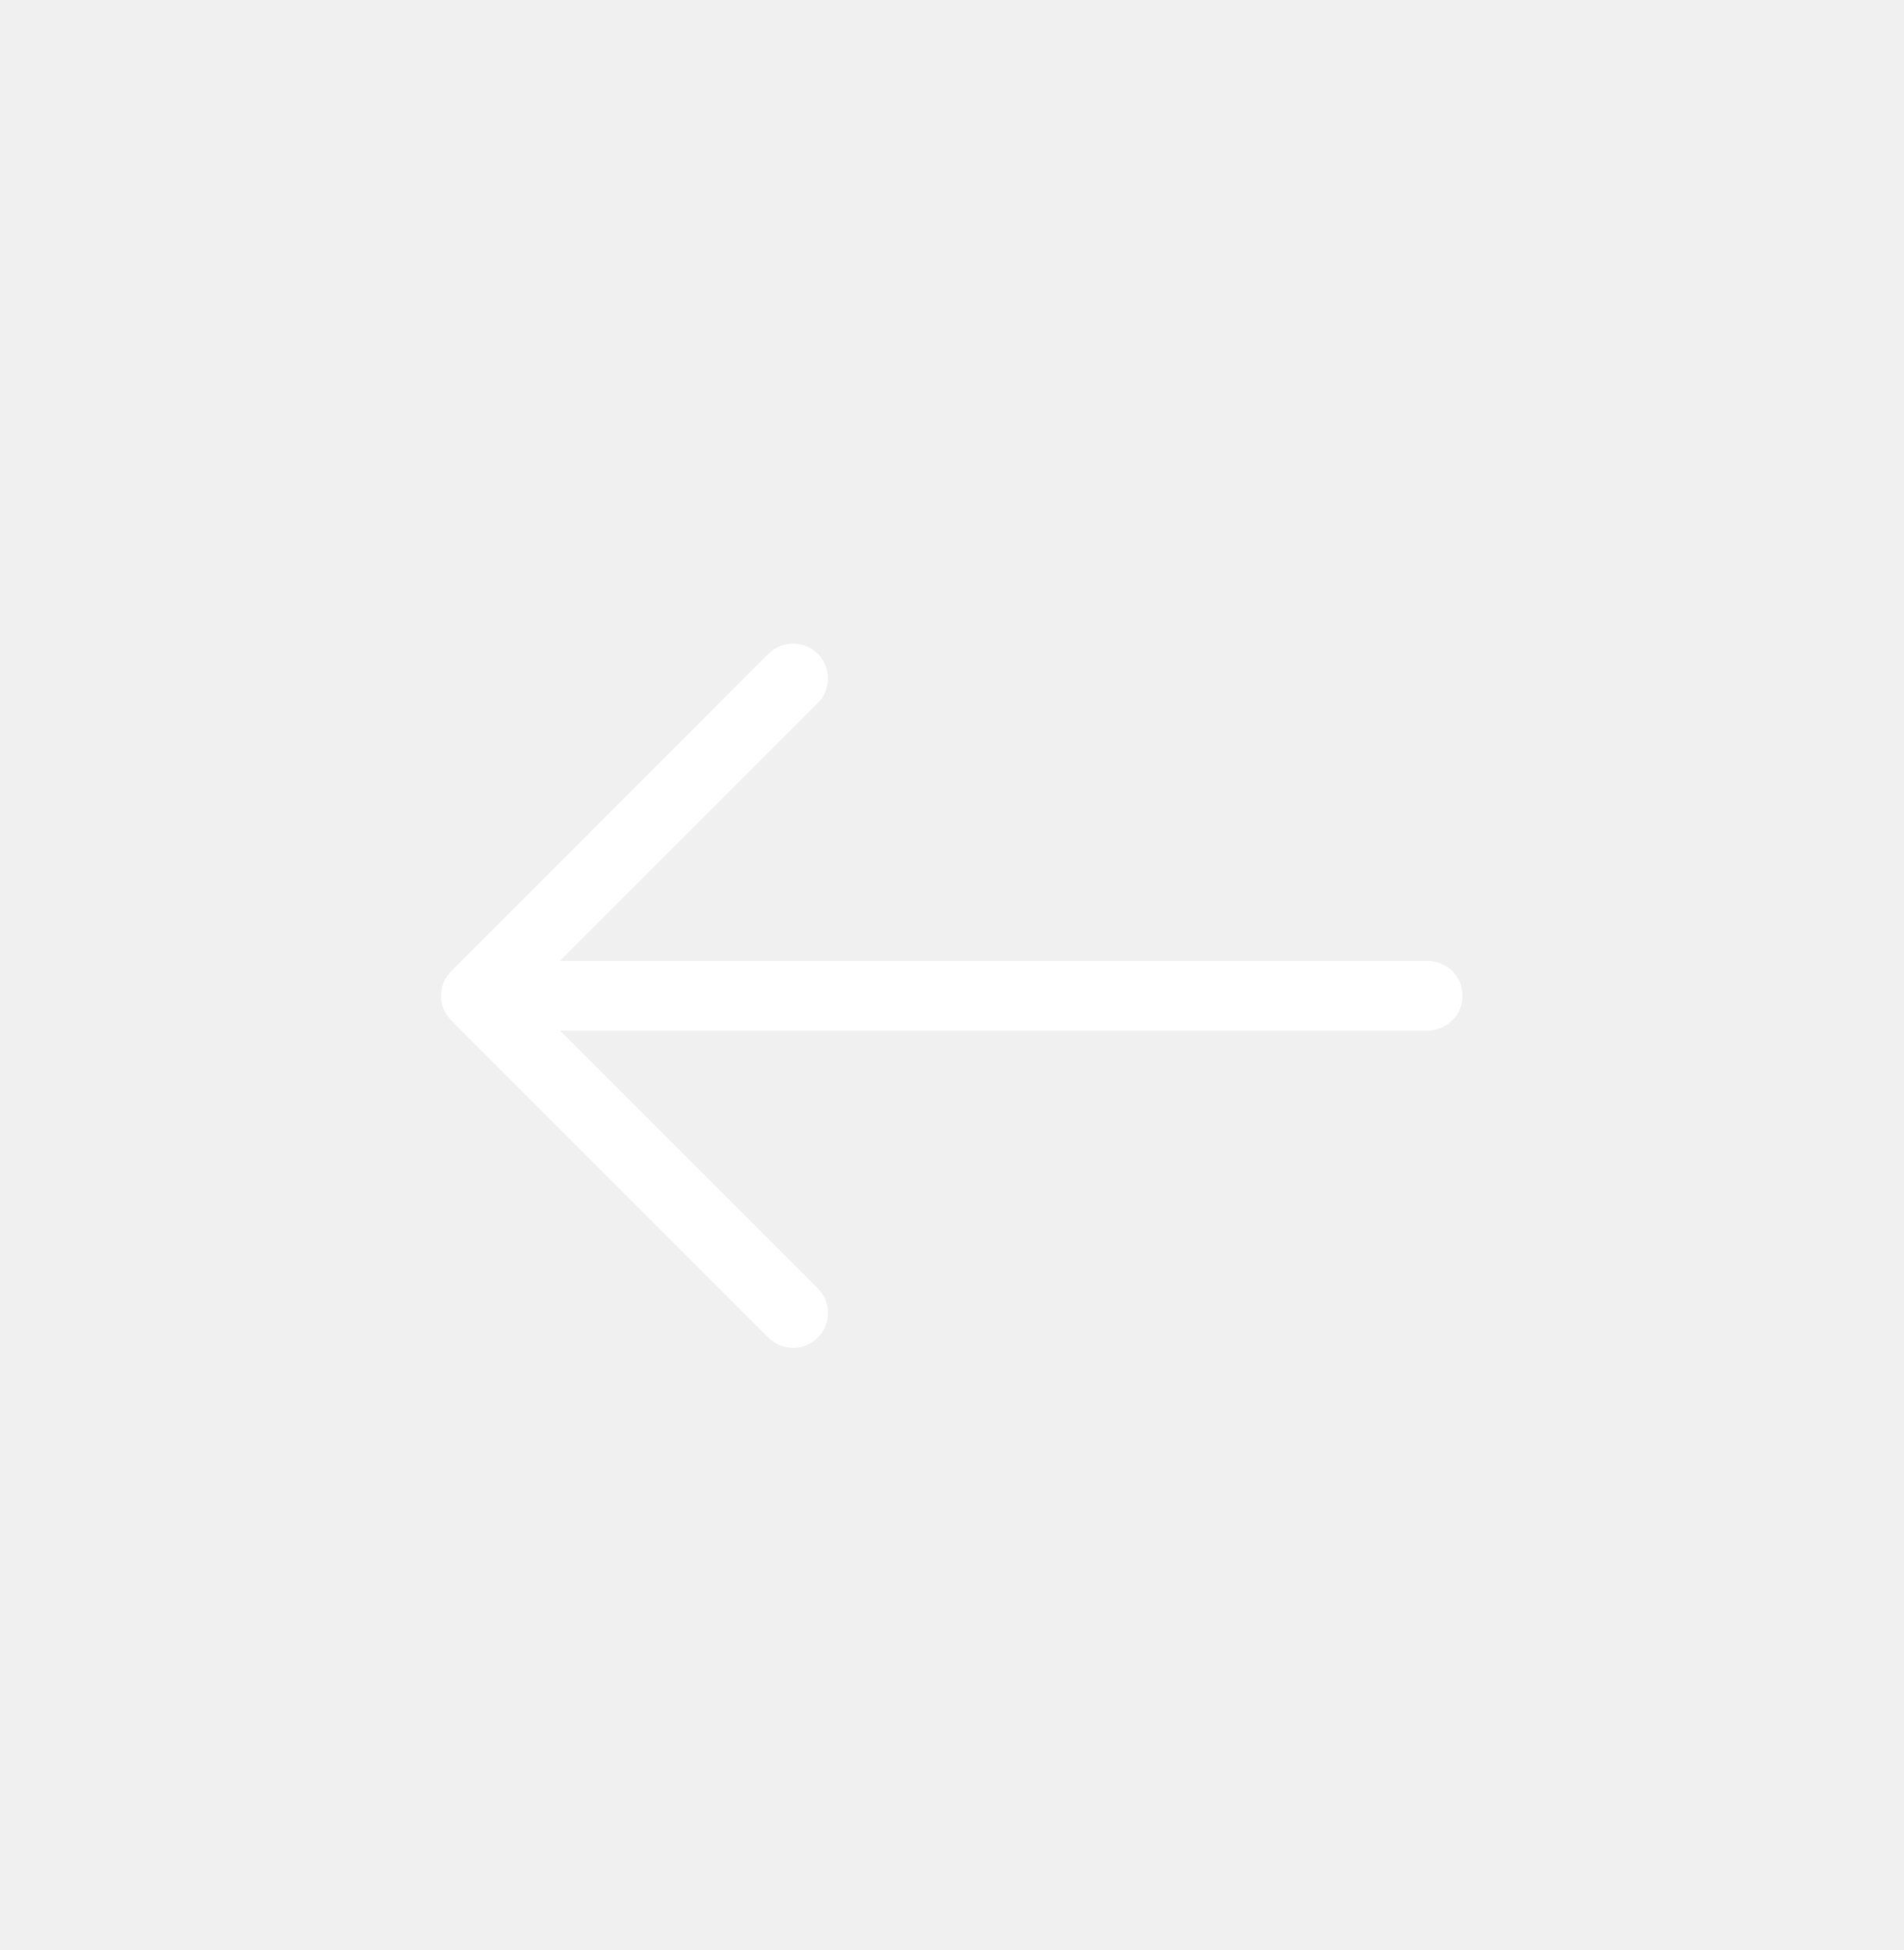
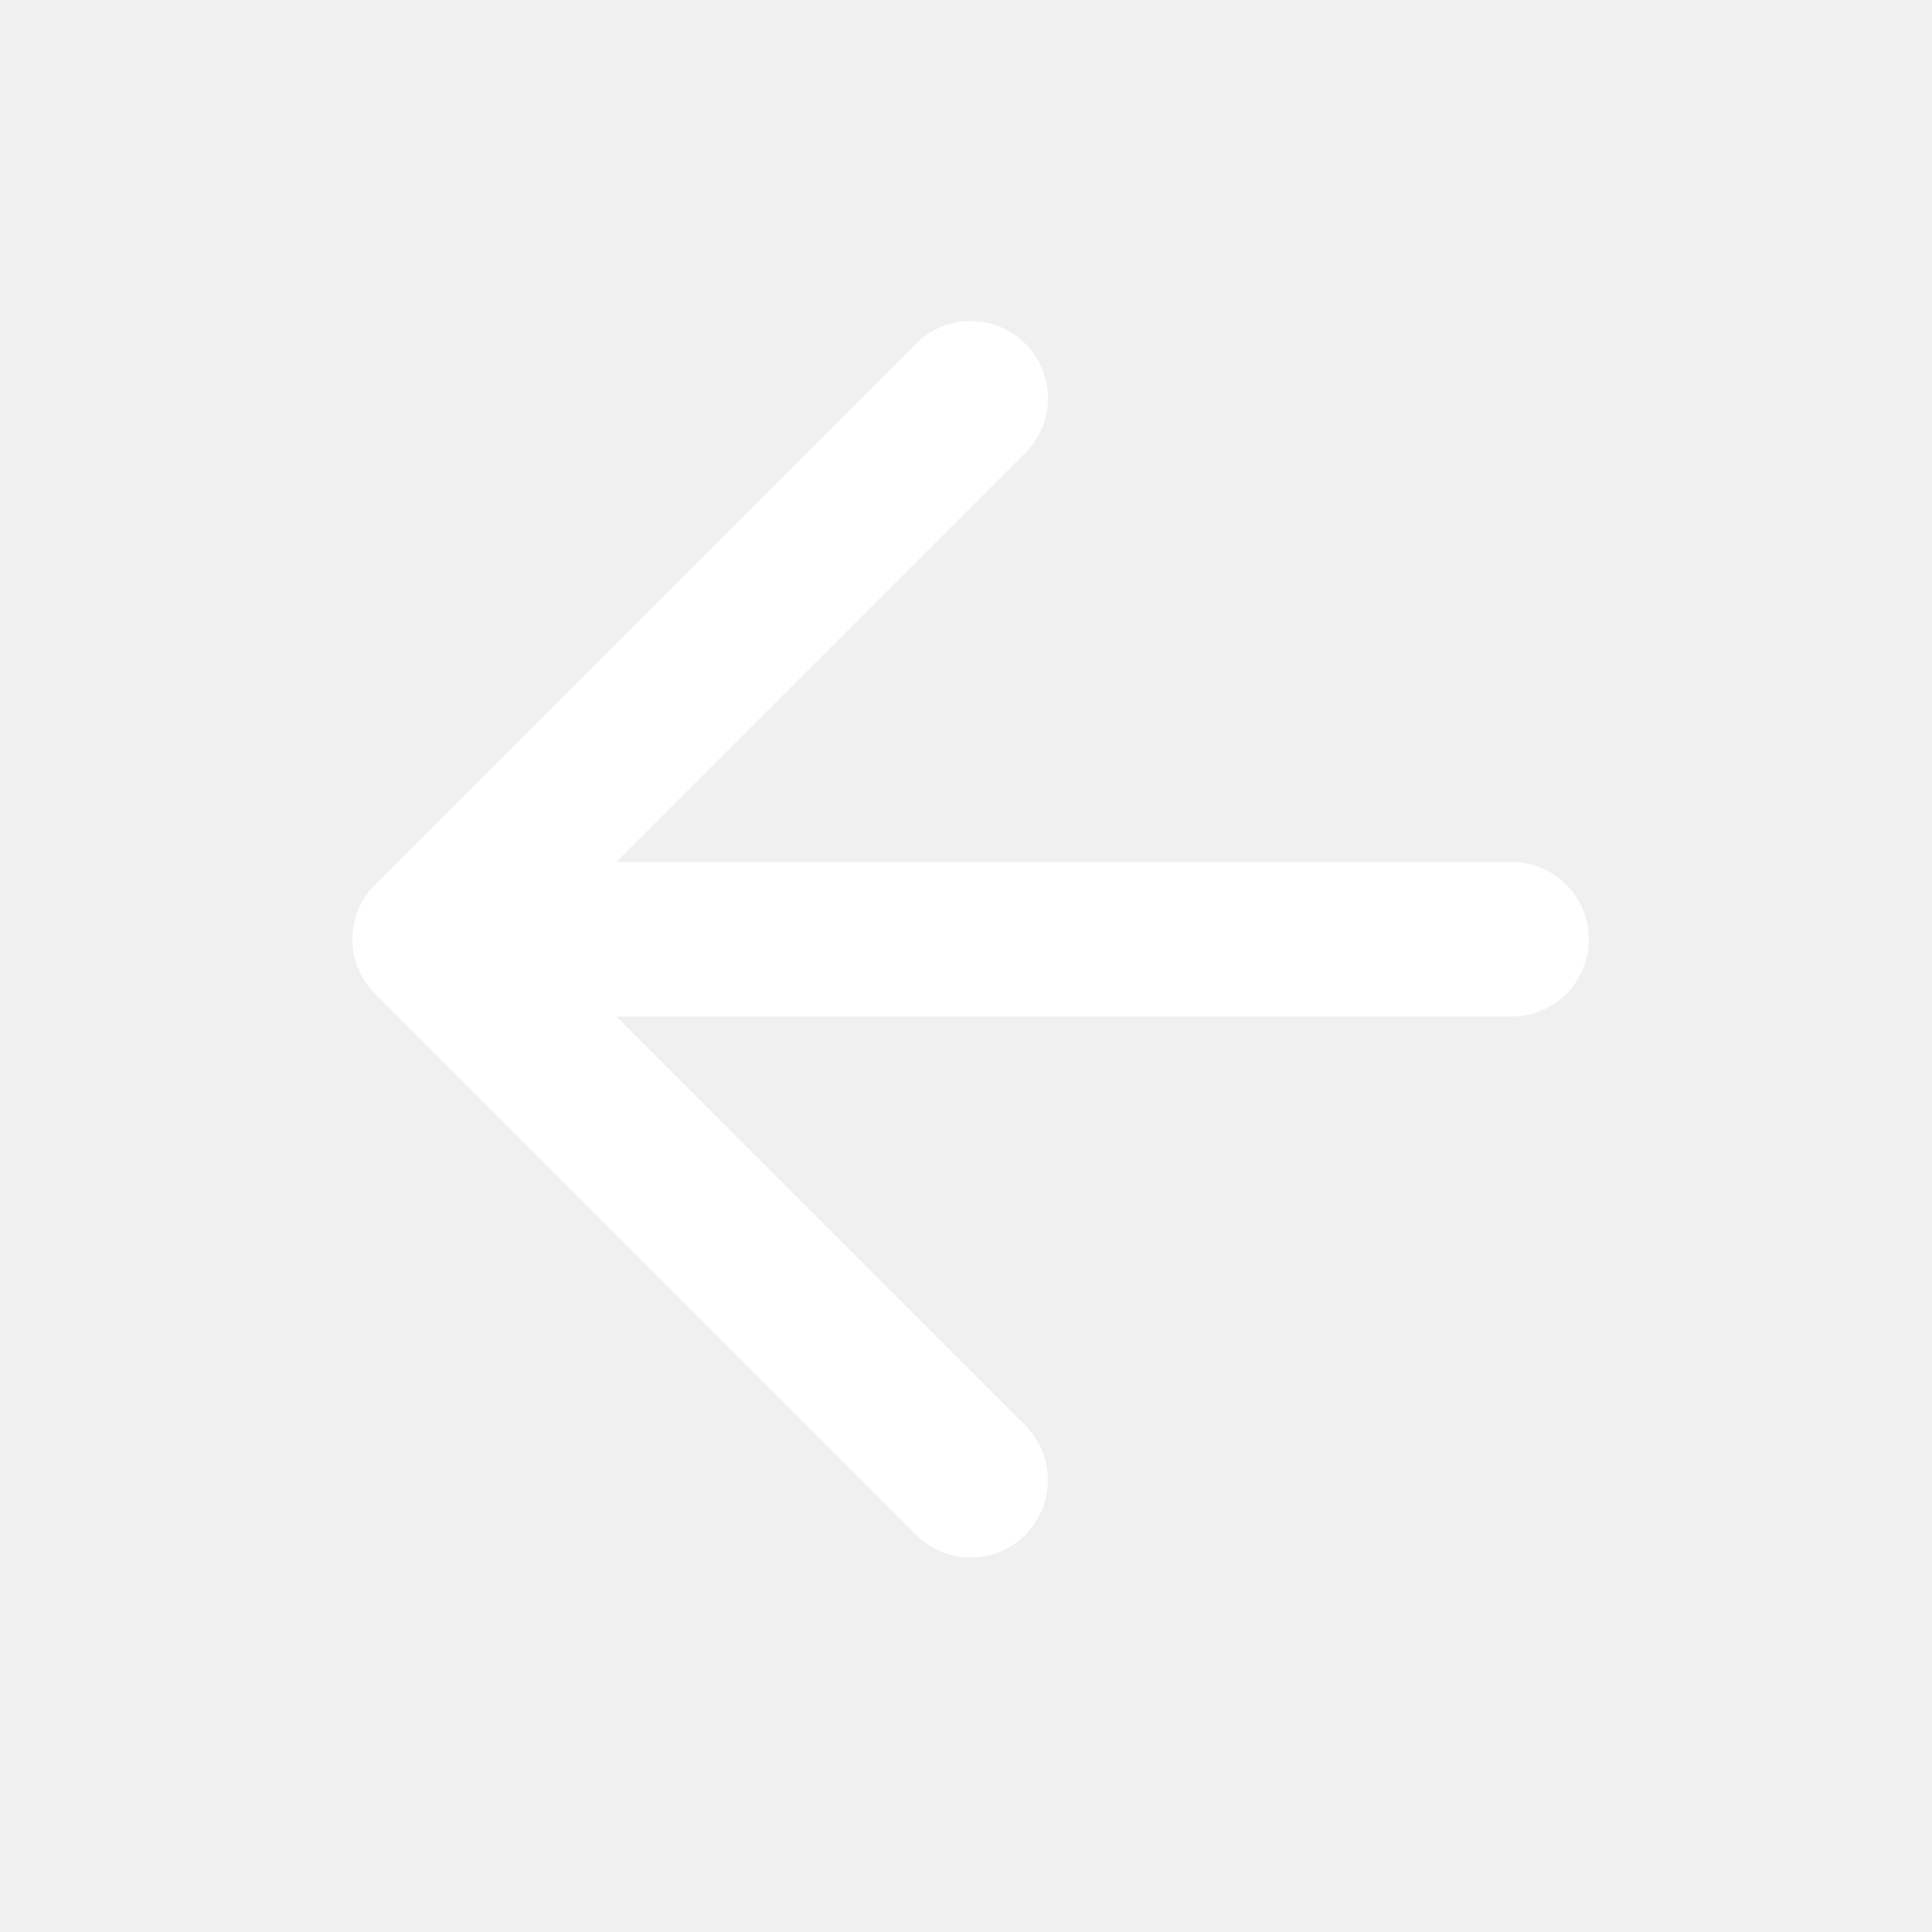
- <svg xmlns="http://www.w3.org/2000/svg" width="41" height="42" viewBox="0 0 41 42" fill="none">
-   <path d="M17.083 14.613L10.25 21.447M10.25 21.447L17.083 28.28M10.25 21.447L30.75 21.447" stroke="white" stroke-width="1.5" stroke-linecap="round" stroke-linejoin="round" />
+ <svg xmlns="http://www.w3.org/2000/svg" width="25" height="25" viewBox="0 0 25 25" fill="none">
+   <g id="arrow-left">
+     <path id="Icon" d="M19.56 12.154H5.56M5.56 12.154L12.56 19.154M5.56 12.154L12.56 5.154" stroke="white" stroke-width="2" stroke-linecap="round" stroke-linejoin="round" />
+   </g>
</svg>
